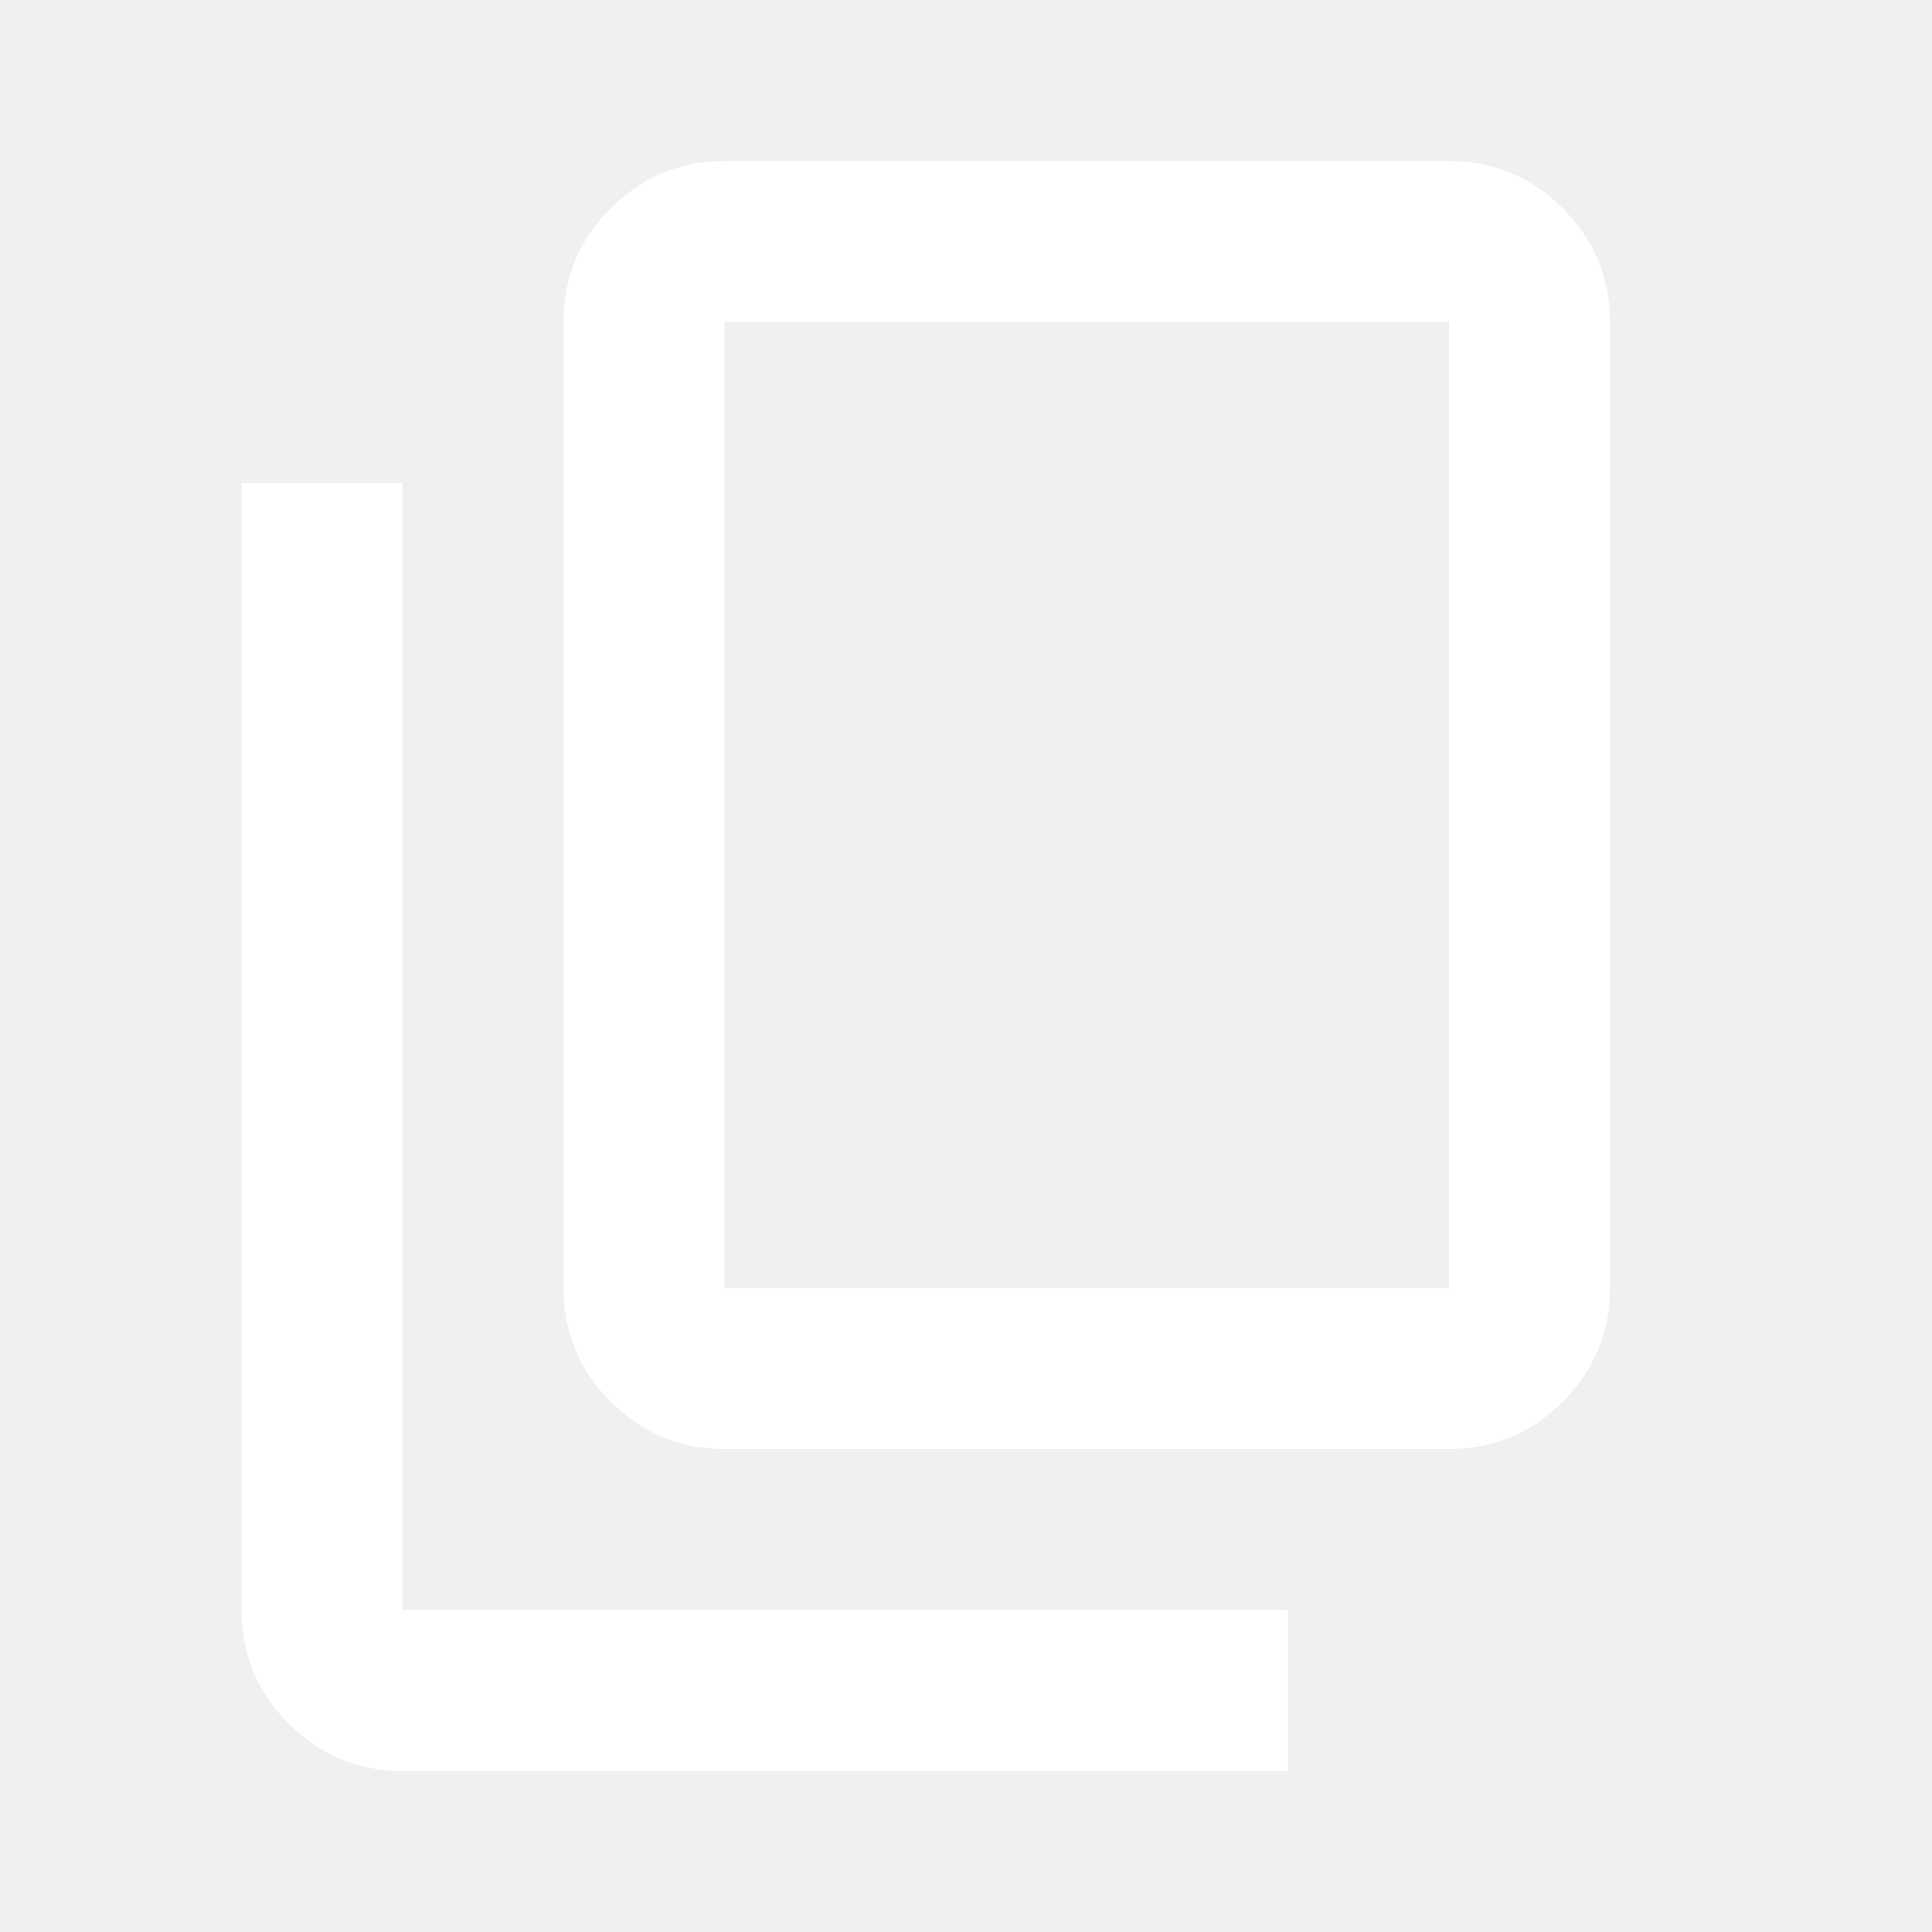
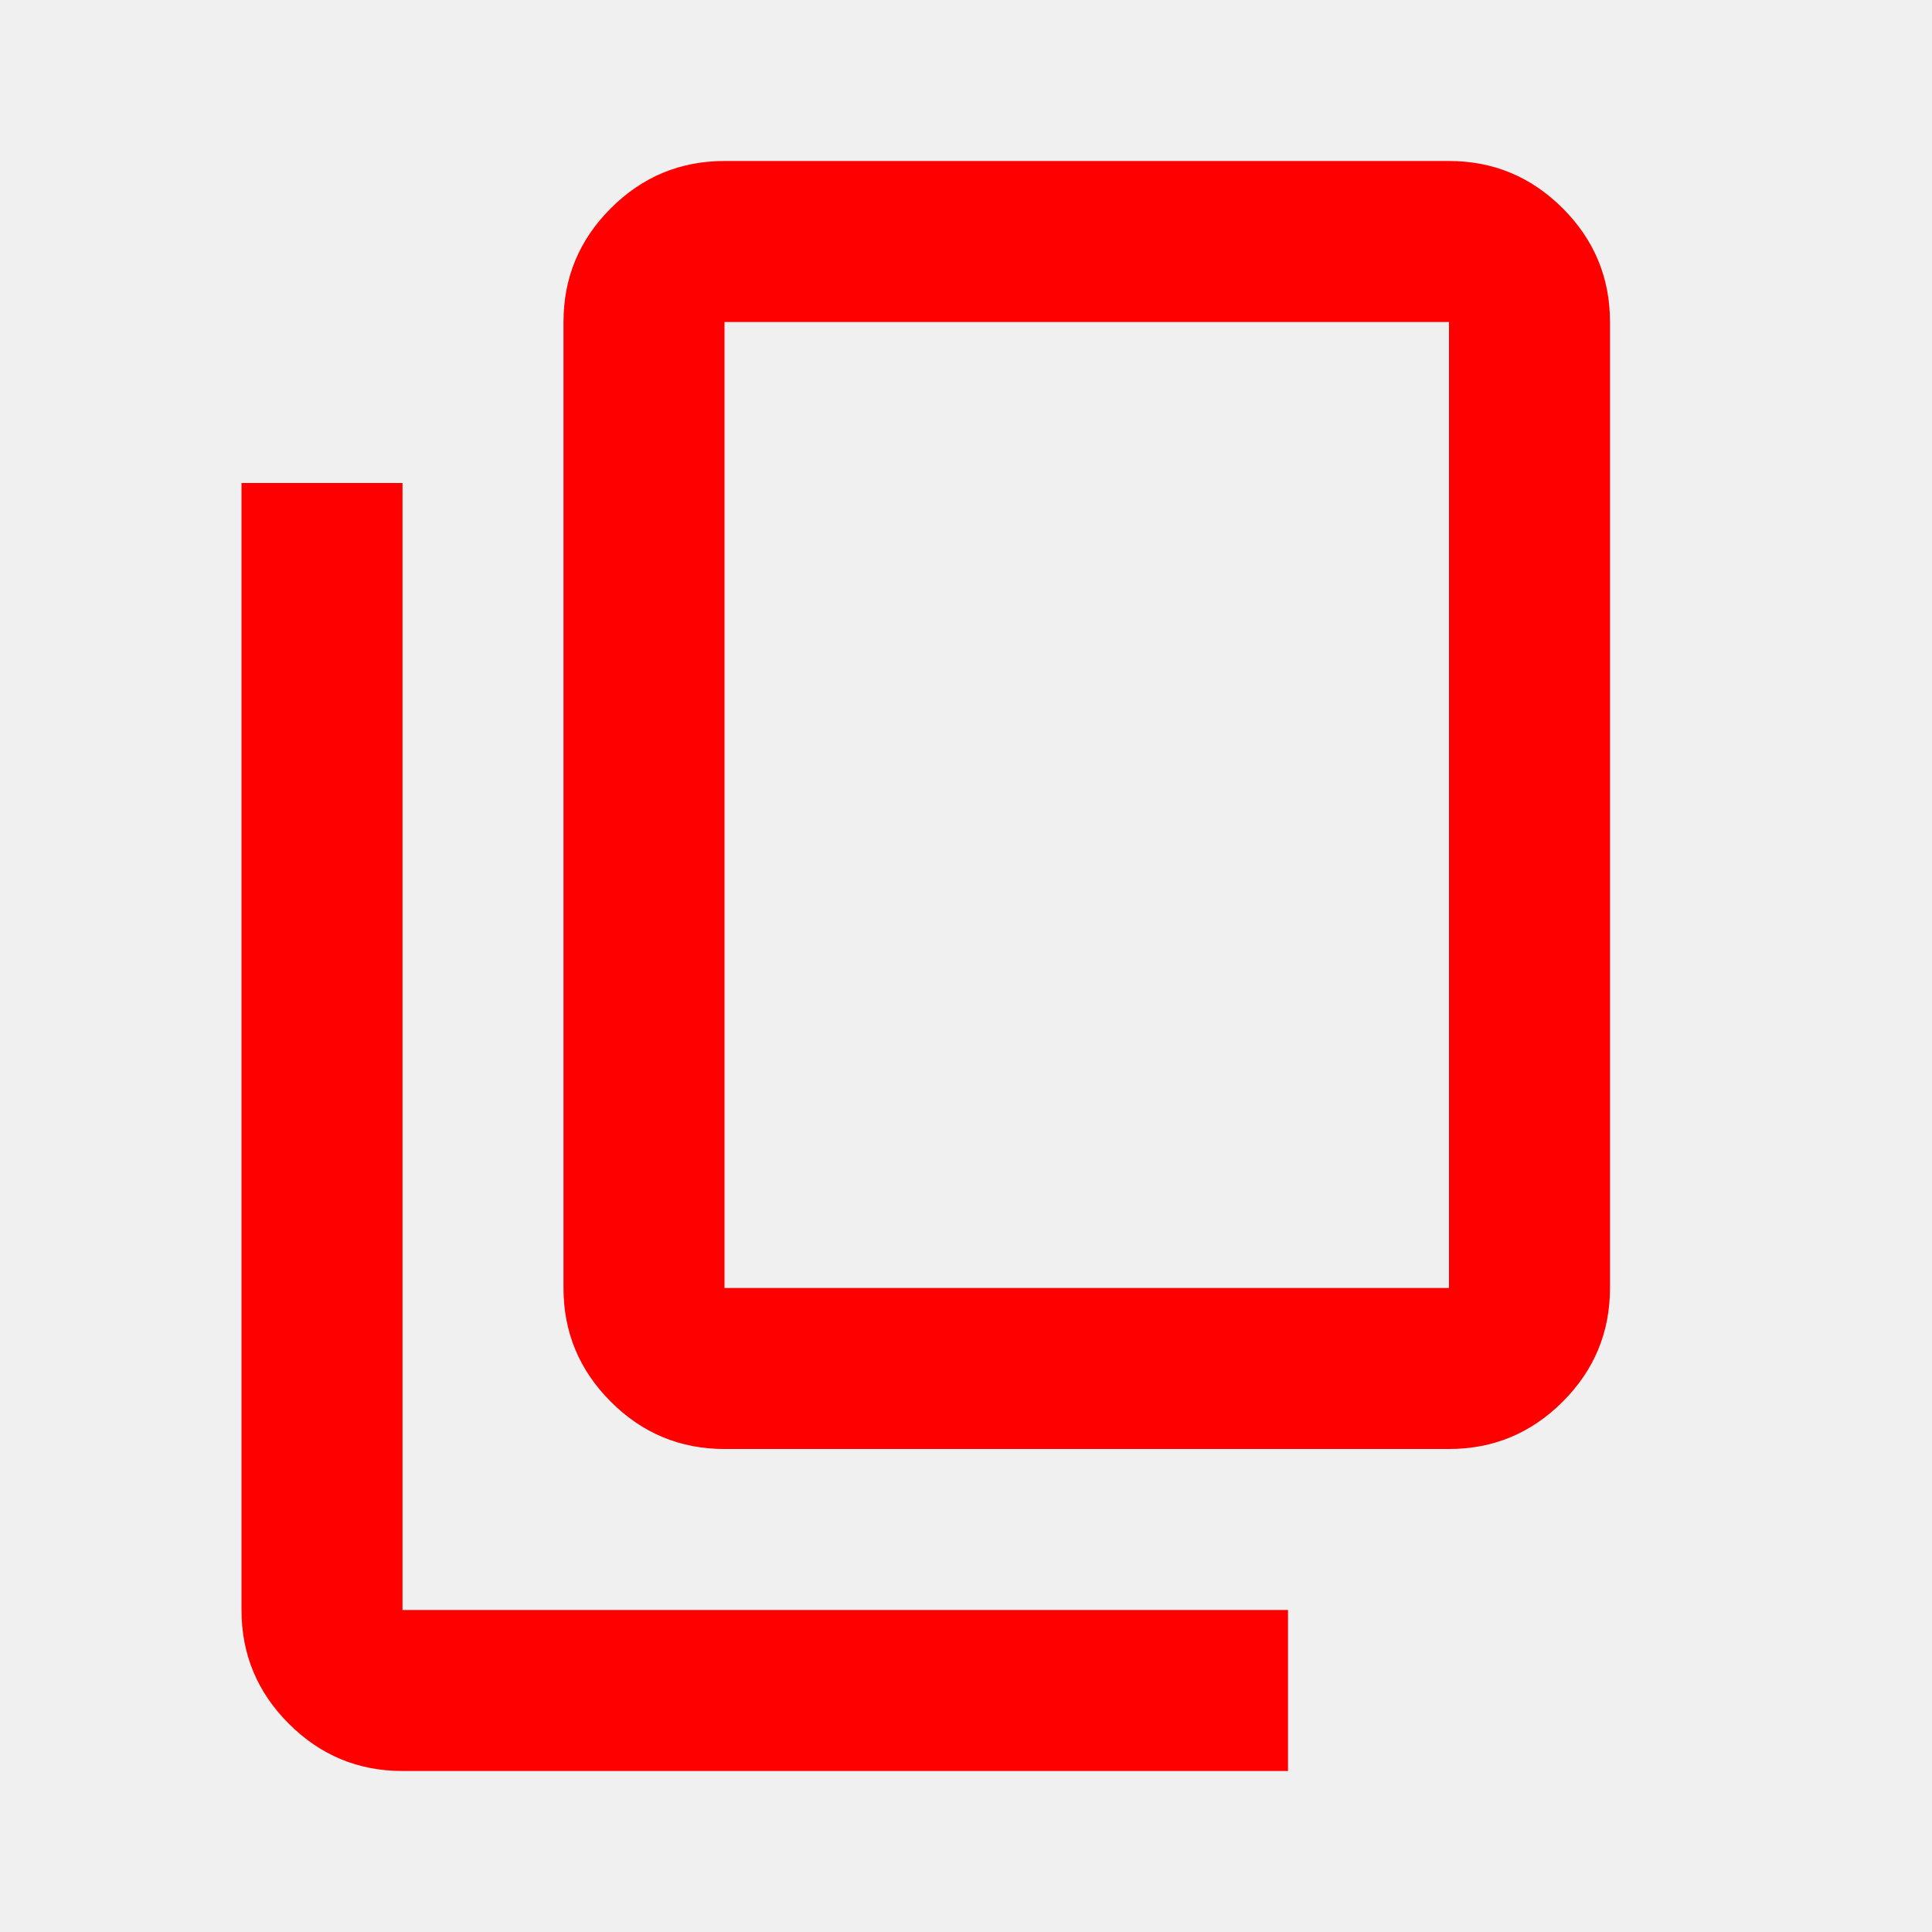
- <svg xmlns="http://www.w3.org/2000/svg" height="24px" viewBox="0 -960 960 960" width="24px" fill="#fff">
+ <svg xmlns="http://www.w3.org/2000/svg" height="24px" viewBox="0 -960 960 960" width="24px" fill="#ff0000">
  <path d="M360-240q-33 0-56.5-23.5T280-320v-480q0-33 23.5-56.5T360-880h360q33 0 56.5 23.5T800-800v480q0 33-23.5 56.5T720-240H360Zm0-80h360v-480H360v480ZM200-80q-33 0-56.5-23.5T120-160v-560h80v560h440v80H200Zm160-240v-480 480Z" />
</svg>
